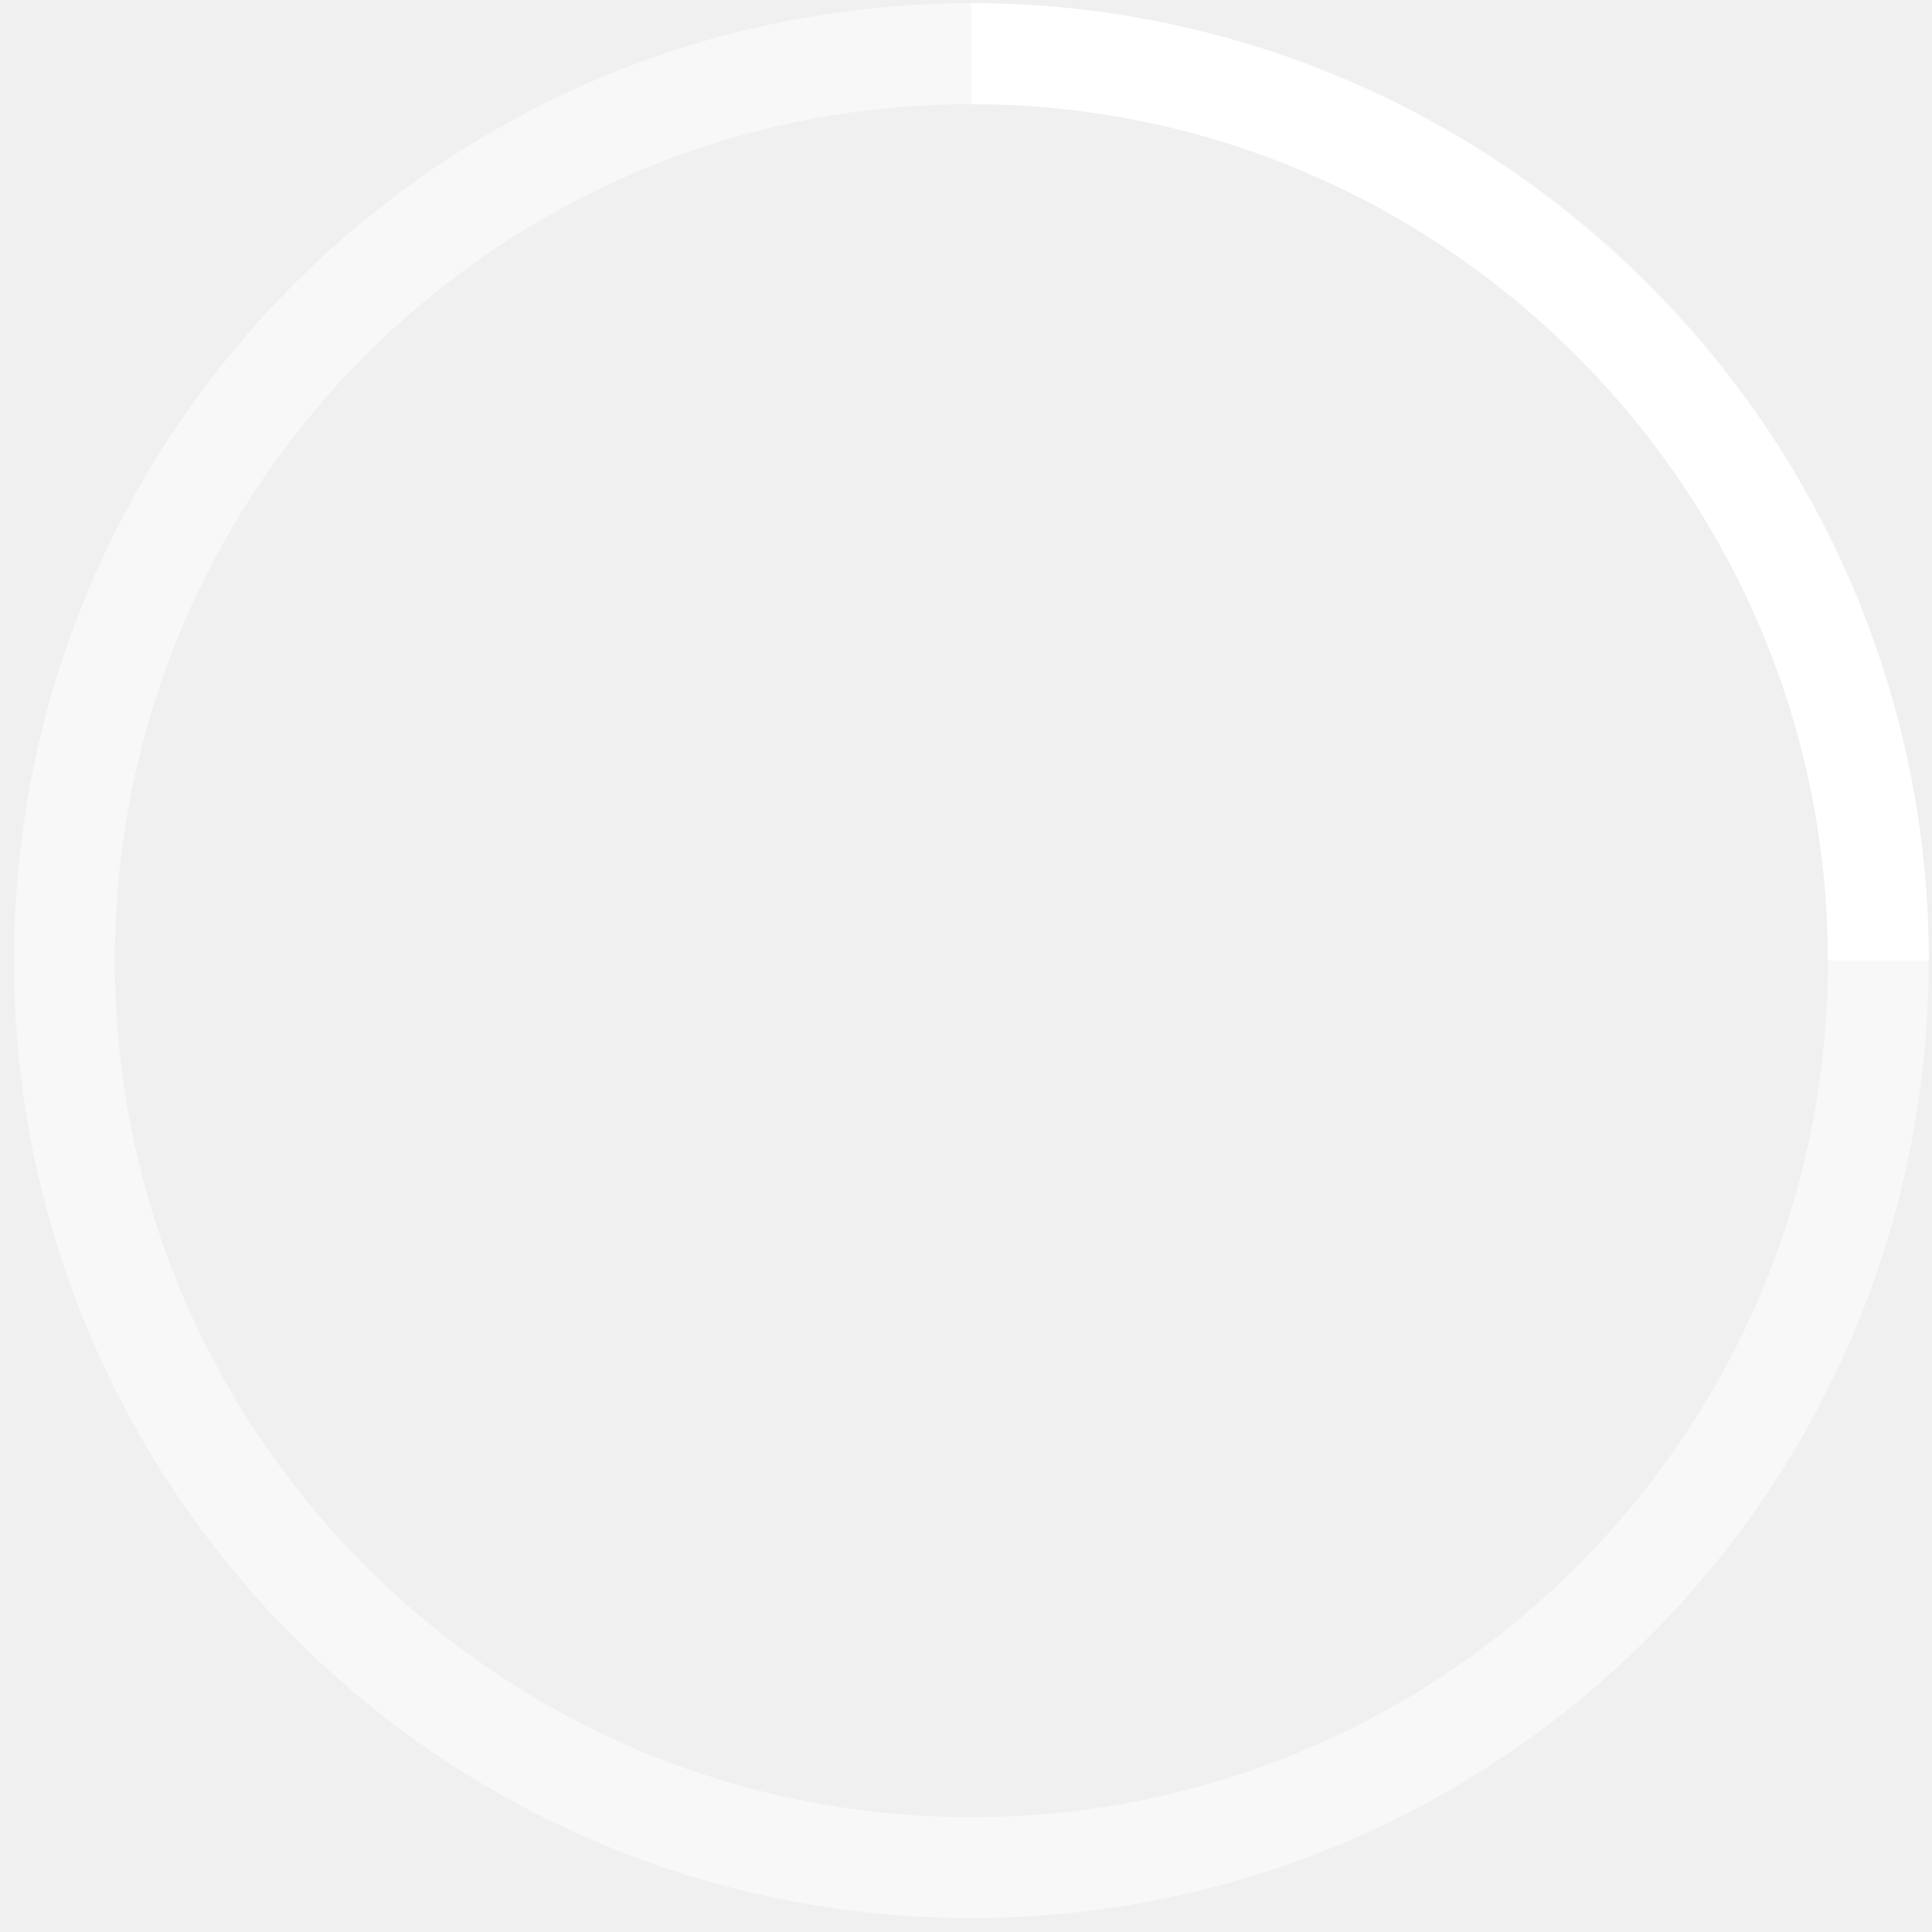
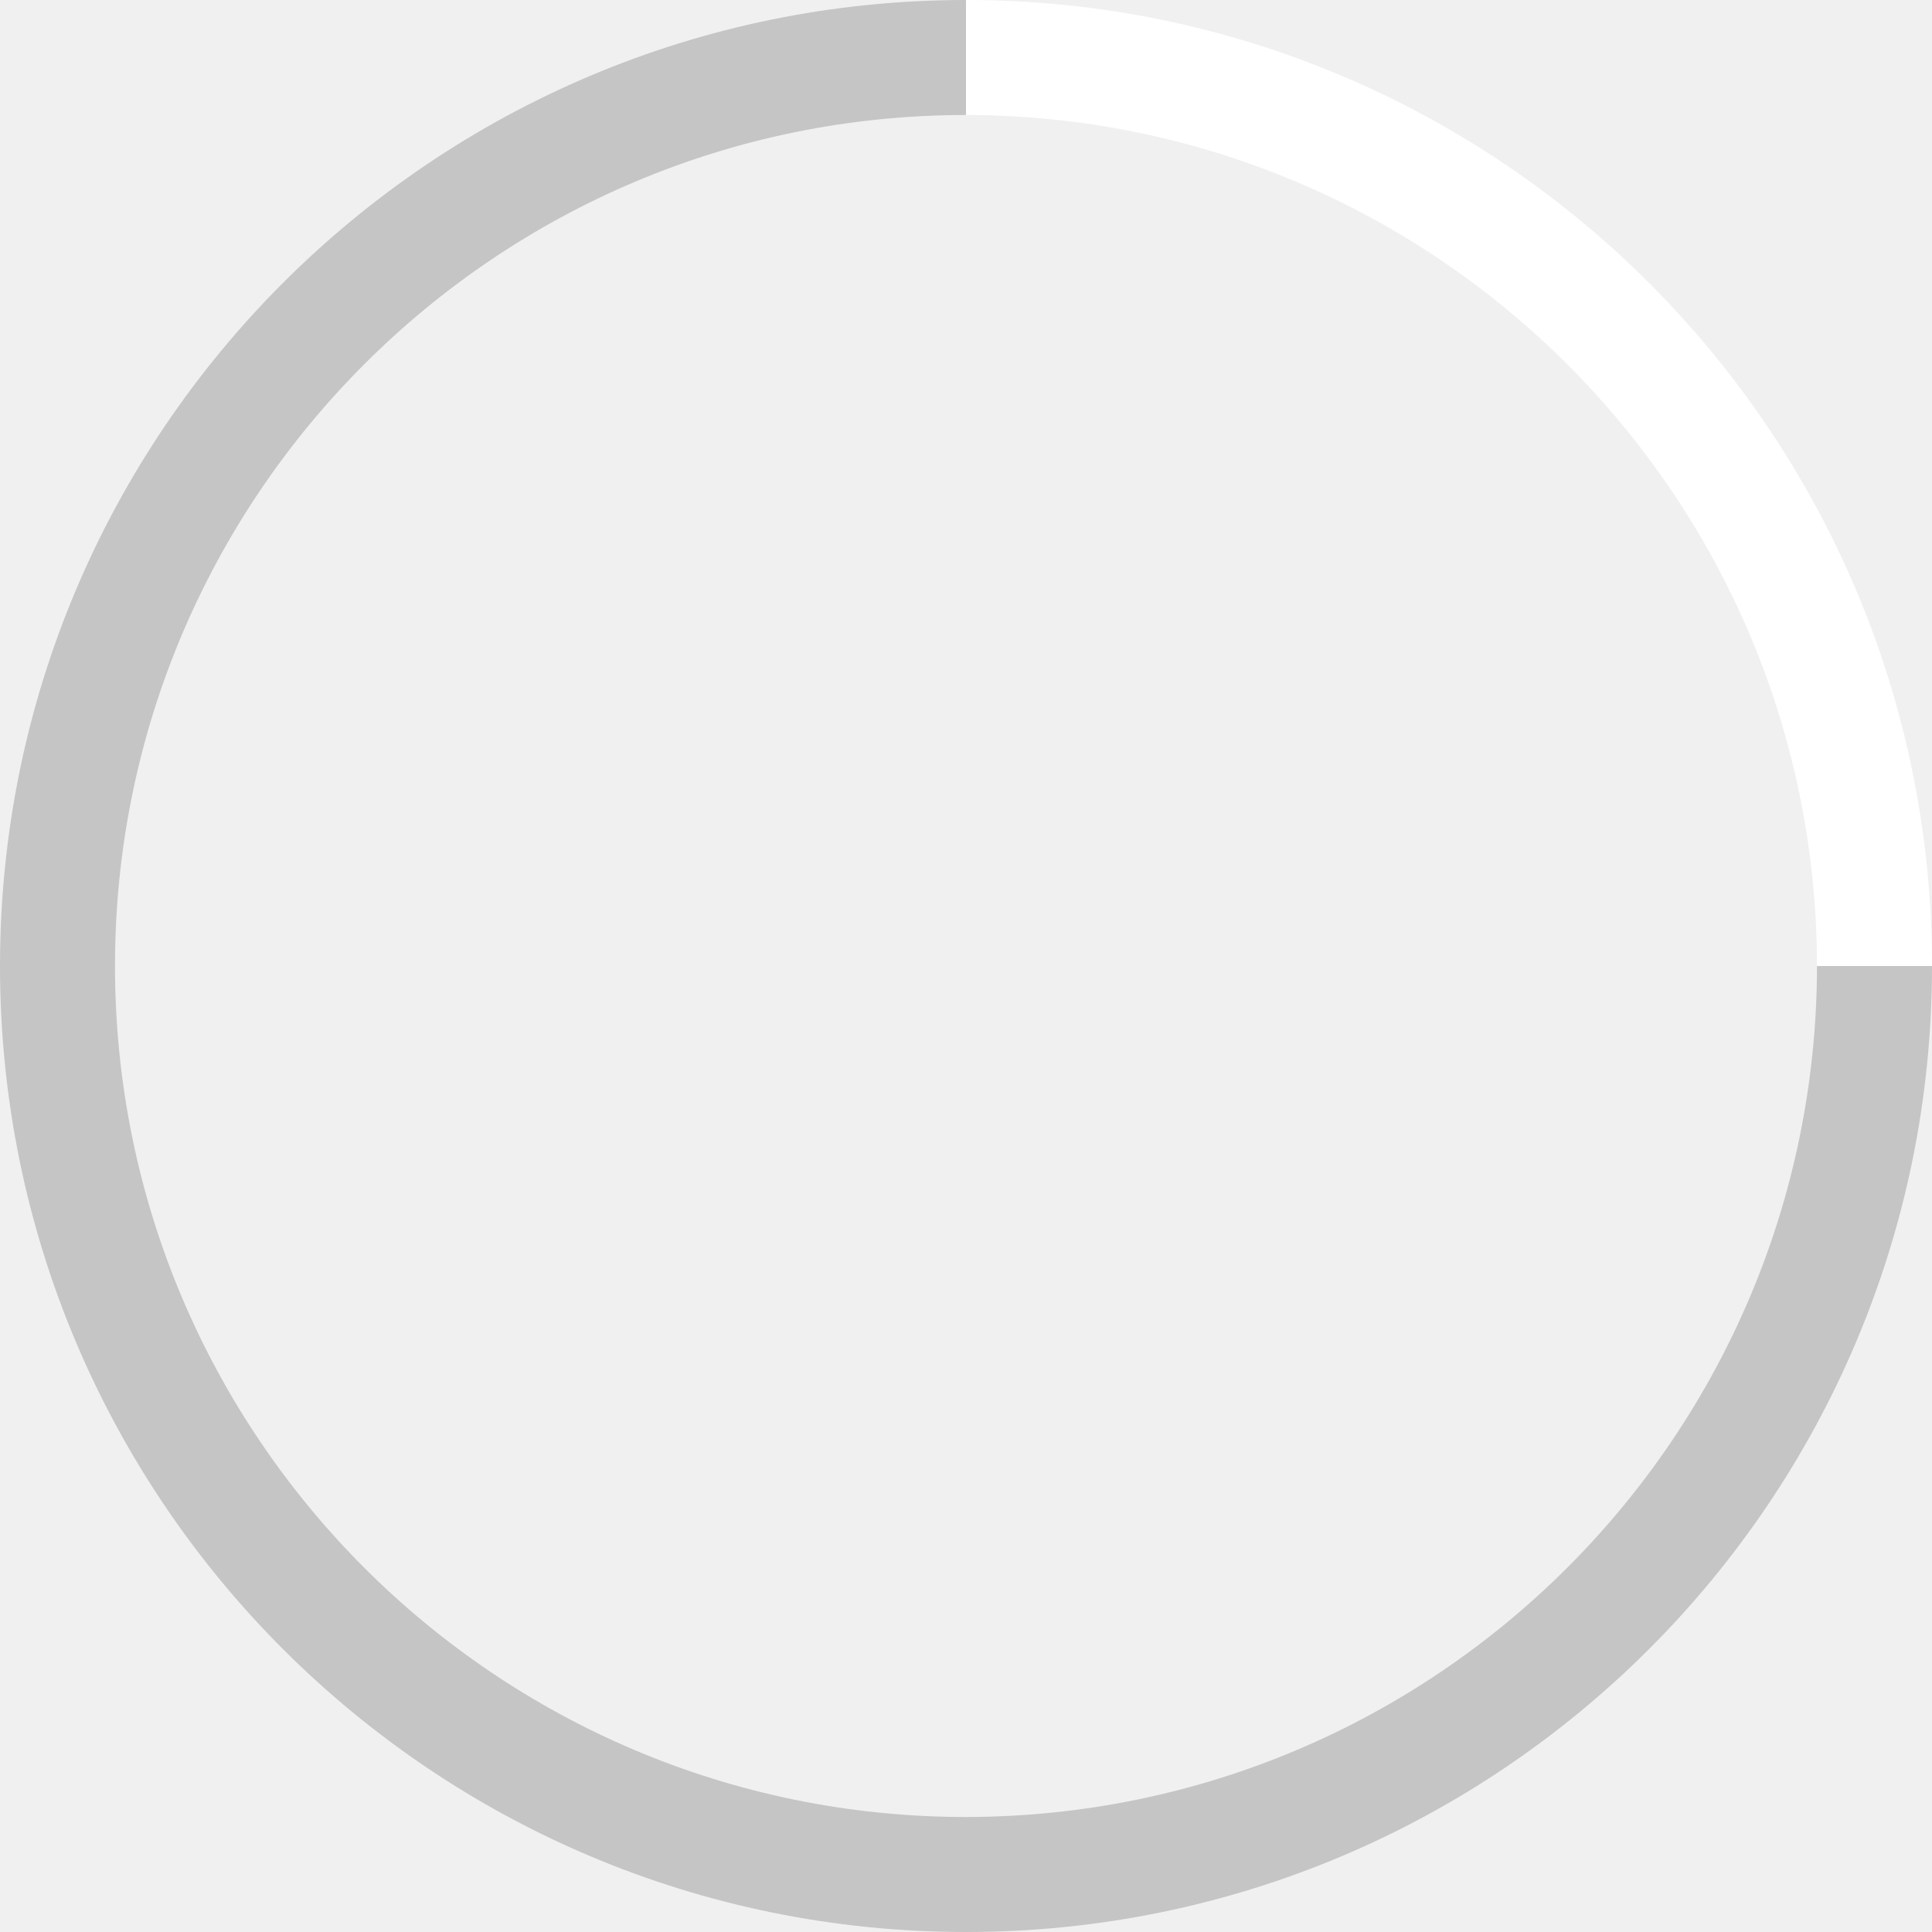
- <svg xmlns="http://www.w3.org/2000/svg" version="1.1" id="Layer_1" x="0px" y="0px" viewBox="-109 6 36 36" style="enable-background:new -109 6 36 36;" xml:space="preserve">
-   <style type="text/css">
- 	.st0{fill:none;stroke:#FFFFFF;stroke-width:1.88;stroke-opacity:0.5;}
- 	.st1{fill:none;stroke:#FFFFFF;stroke-width:1.88;}
- </style>
-   <g>
-     <g transform="translate(1 1)">
-       <circle class="st0" cx="-91.9" cy="22.9" r="16.9" />
-       <path class="st1" d="M-75,22.9C-75,13.6-82.6,6-91.9,6  ">
-         <animateTransform type="rotate" fill="remove" accumulate="none" attributeName="transform" from="0 18 18" repeatCount="indefinite" calcMode="linear" restart="always" dur="1s" to="360 18 18" additive="replace">
- 				</animateTransform>
-       </path>
-     </g>
+ <svg xmlns="http://www.w3.org/2000/svg" id="Layer_1" data-name="Layer 1" viewBox="0 0 42 42" style="background:#3d3d3d;">
+   <defs>
+     <style>.cls-1{fill:#ffffff;}.cls-2{fill:#c6c5c5;}#Layer_1{width:42px; padding:2px;margin:auto;}</style>
+   </defs>
+   <g id="rotateSquare">
+     <animateTransform attributeType="XML" attributeName="transform" type="rotate" from="0,21,21" to="360,21,21" begin="0s" dur="0.8s" repeatCount="indefinite" />
+     <path class="cls-1" d="M21,0V2.5A18.52,18.52,0,0,1,39.5,21H42A21,21,0,0,0,21,0Z" />
+     <path class="cls-2" d="M21,39.5a18.5,18.5,0,0,1,0-37V0A21,21,0,1,0,42,21H39.5A18.52,18.52,0,0,1,21,39.5Z" />
  </g>
</svg>
